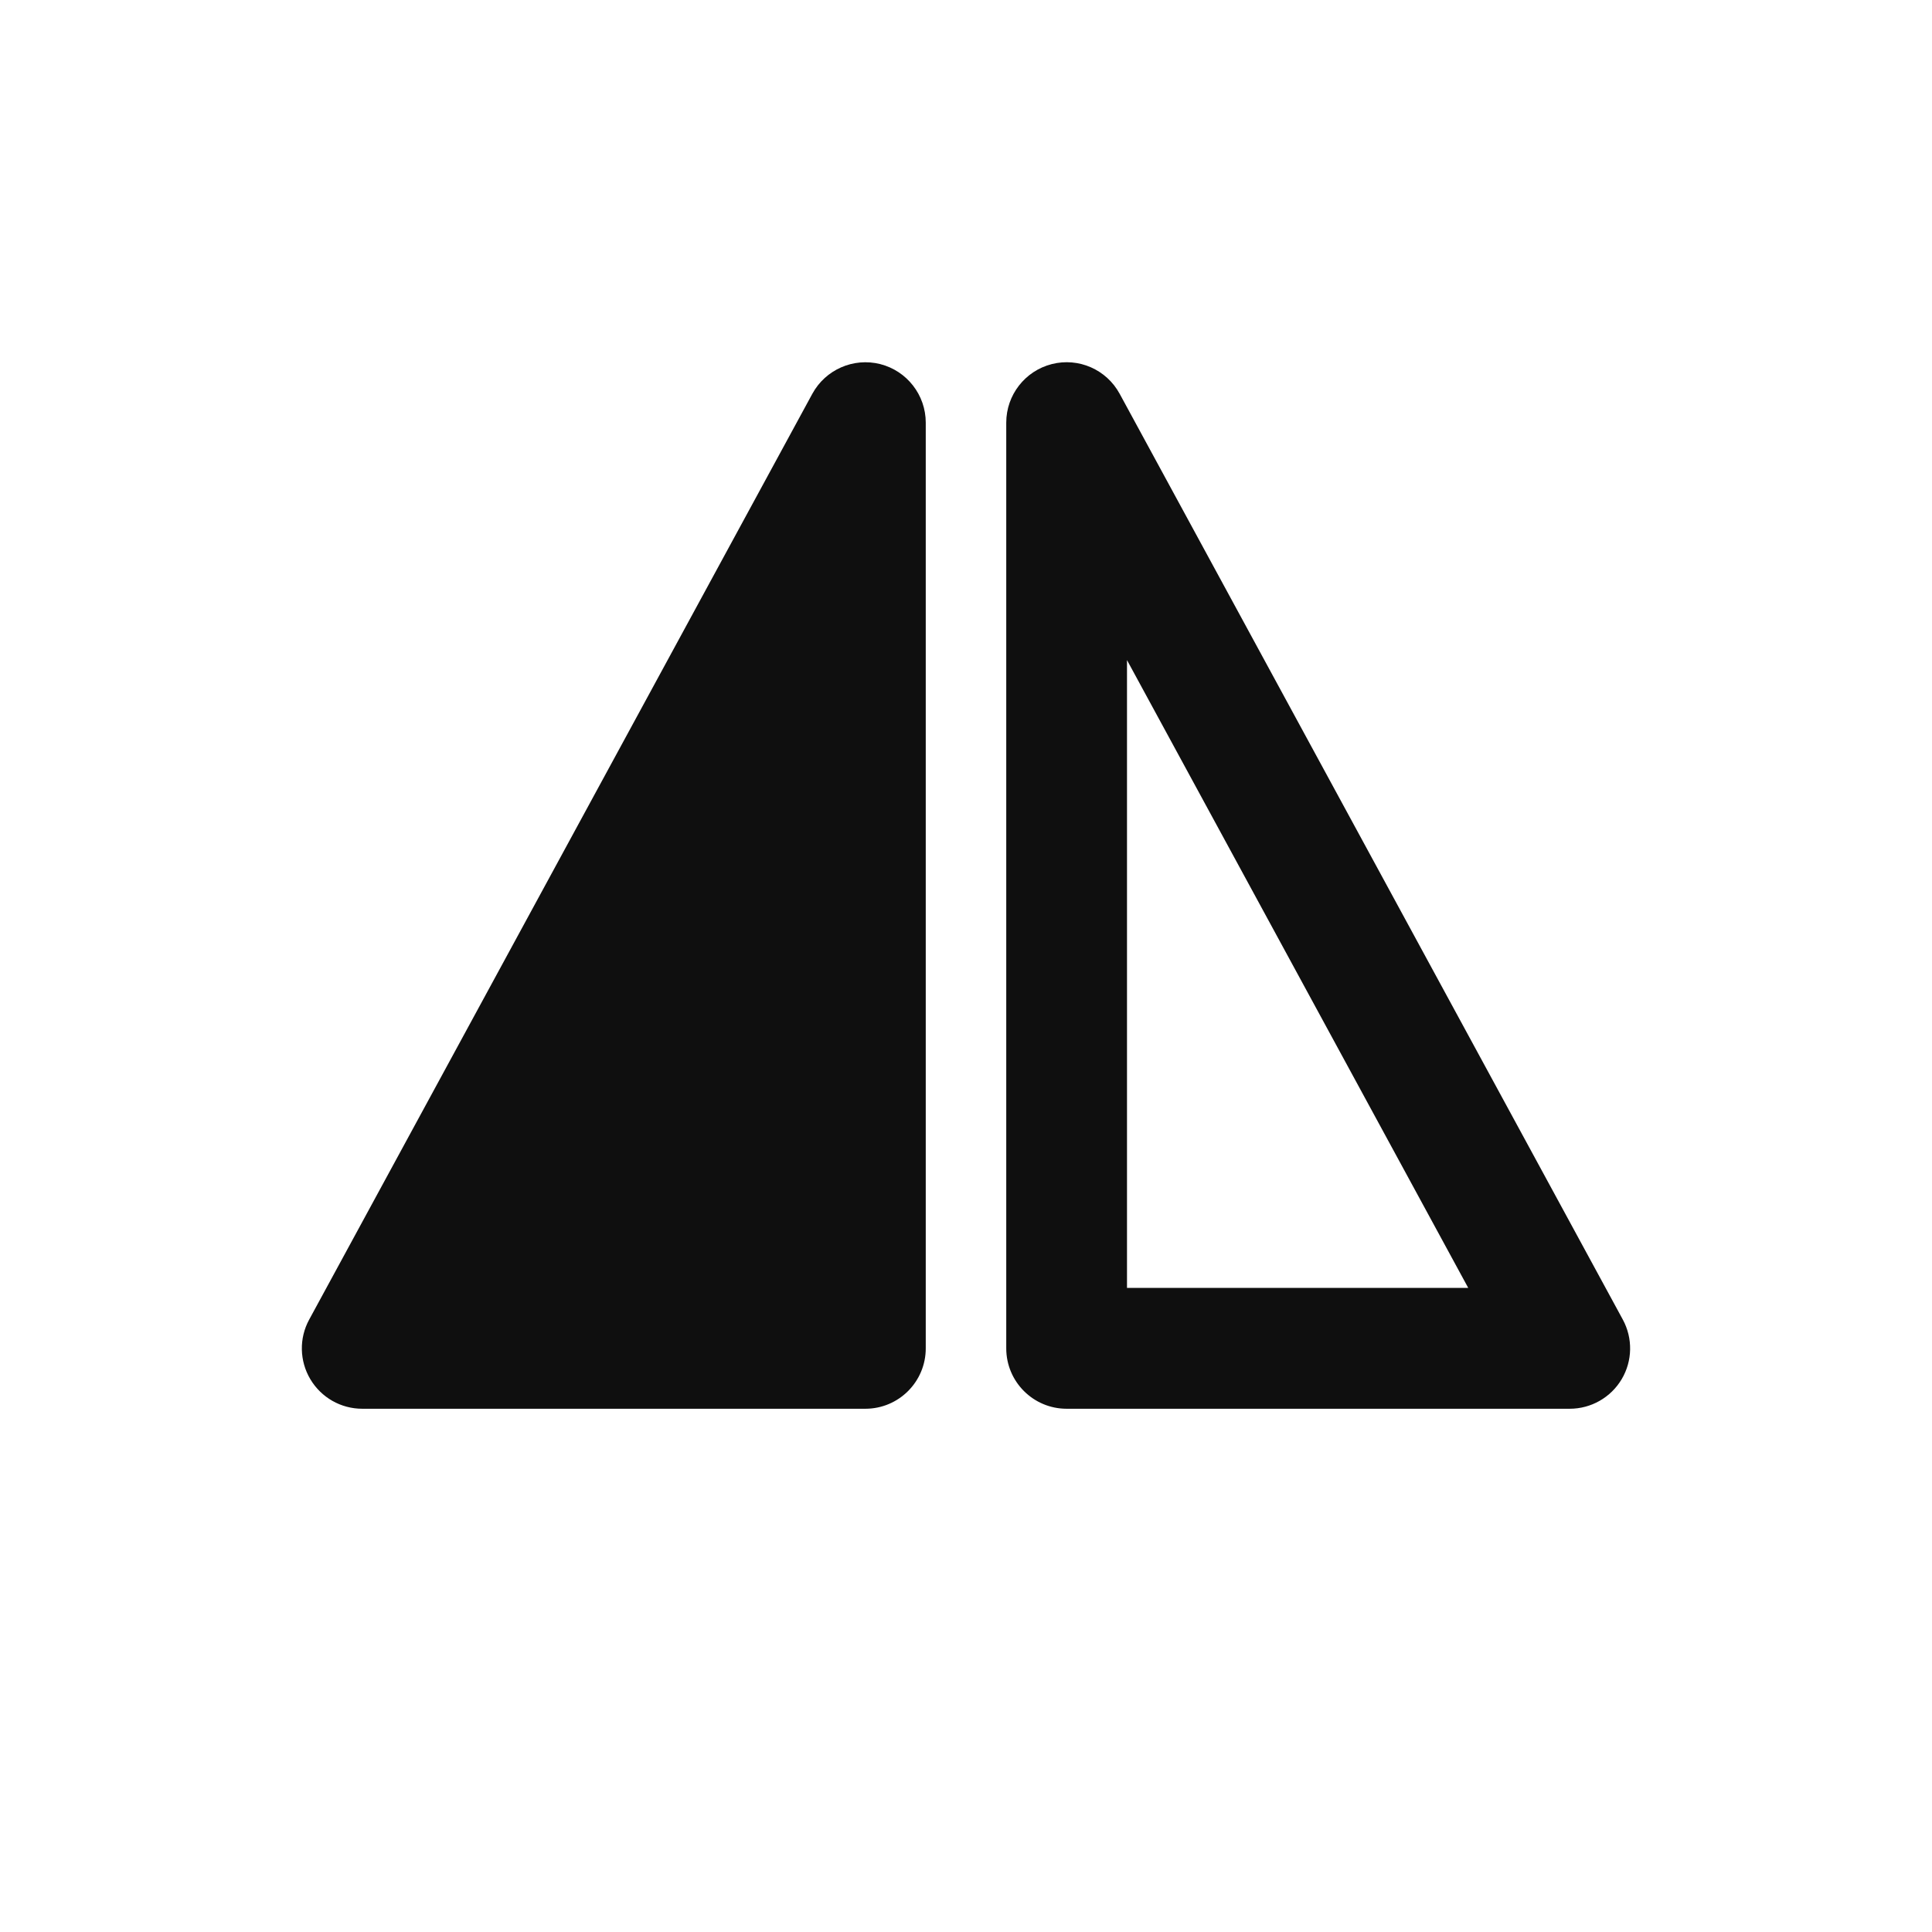
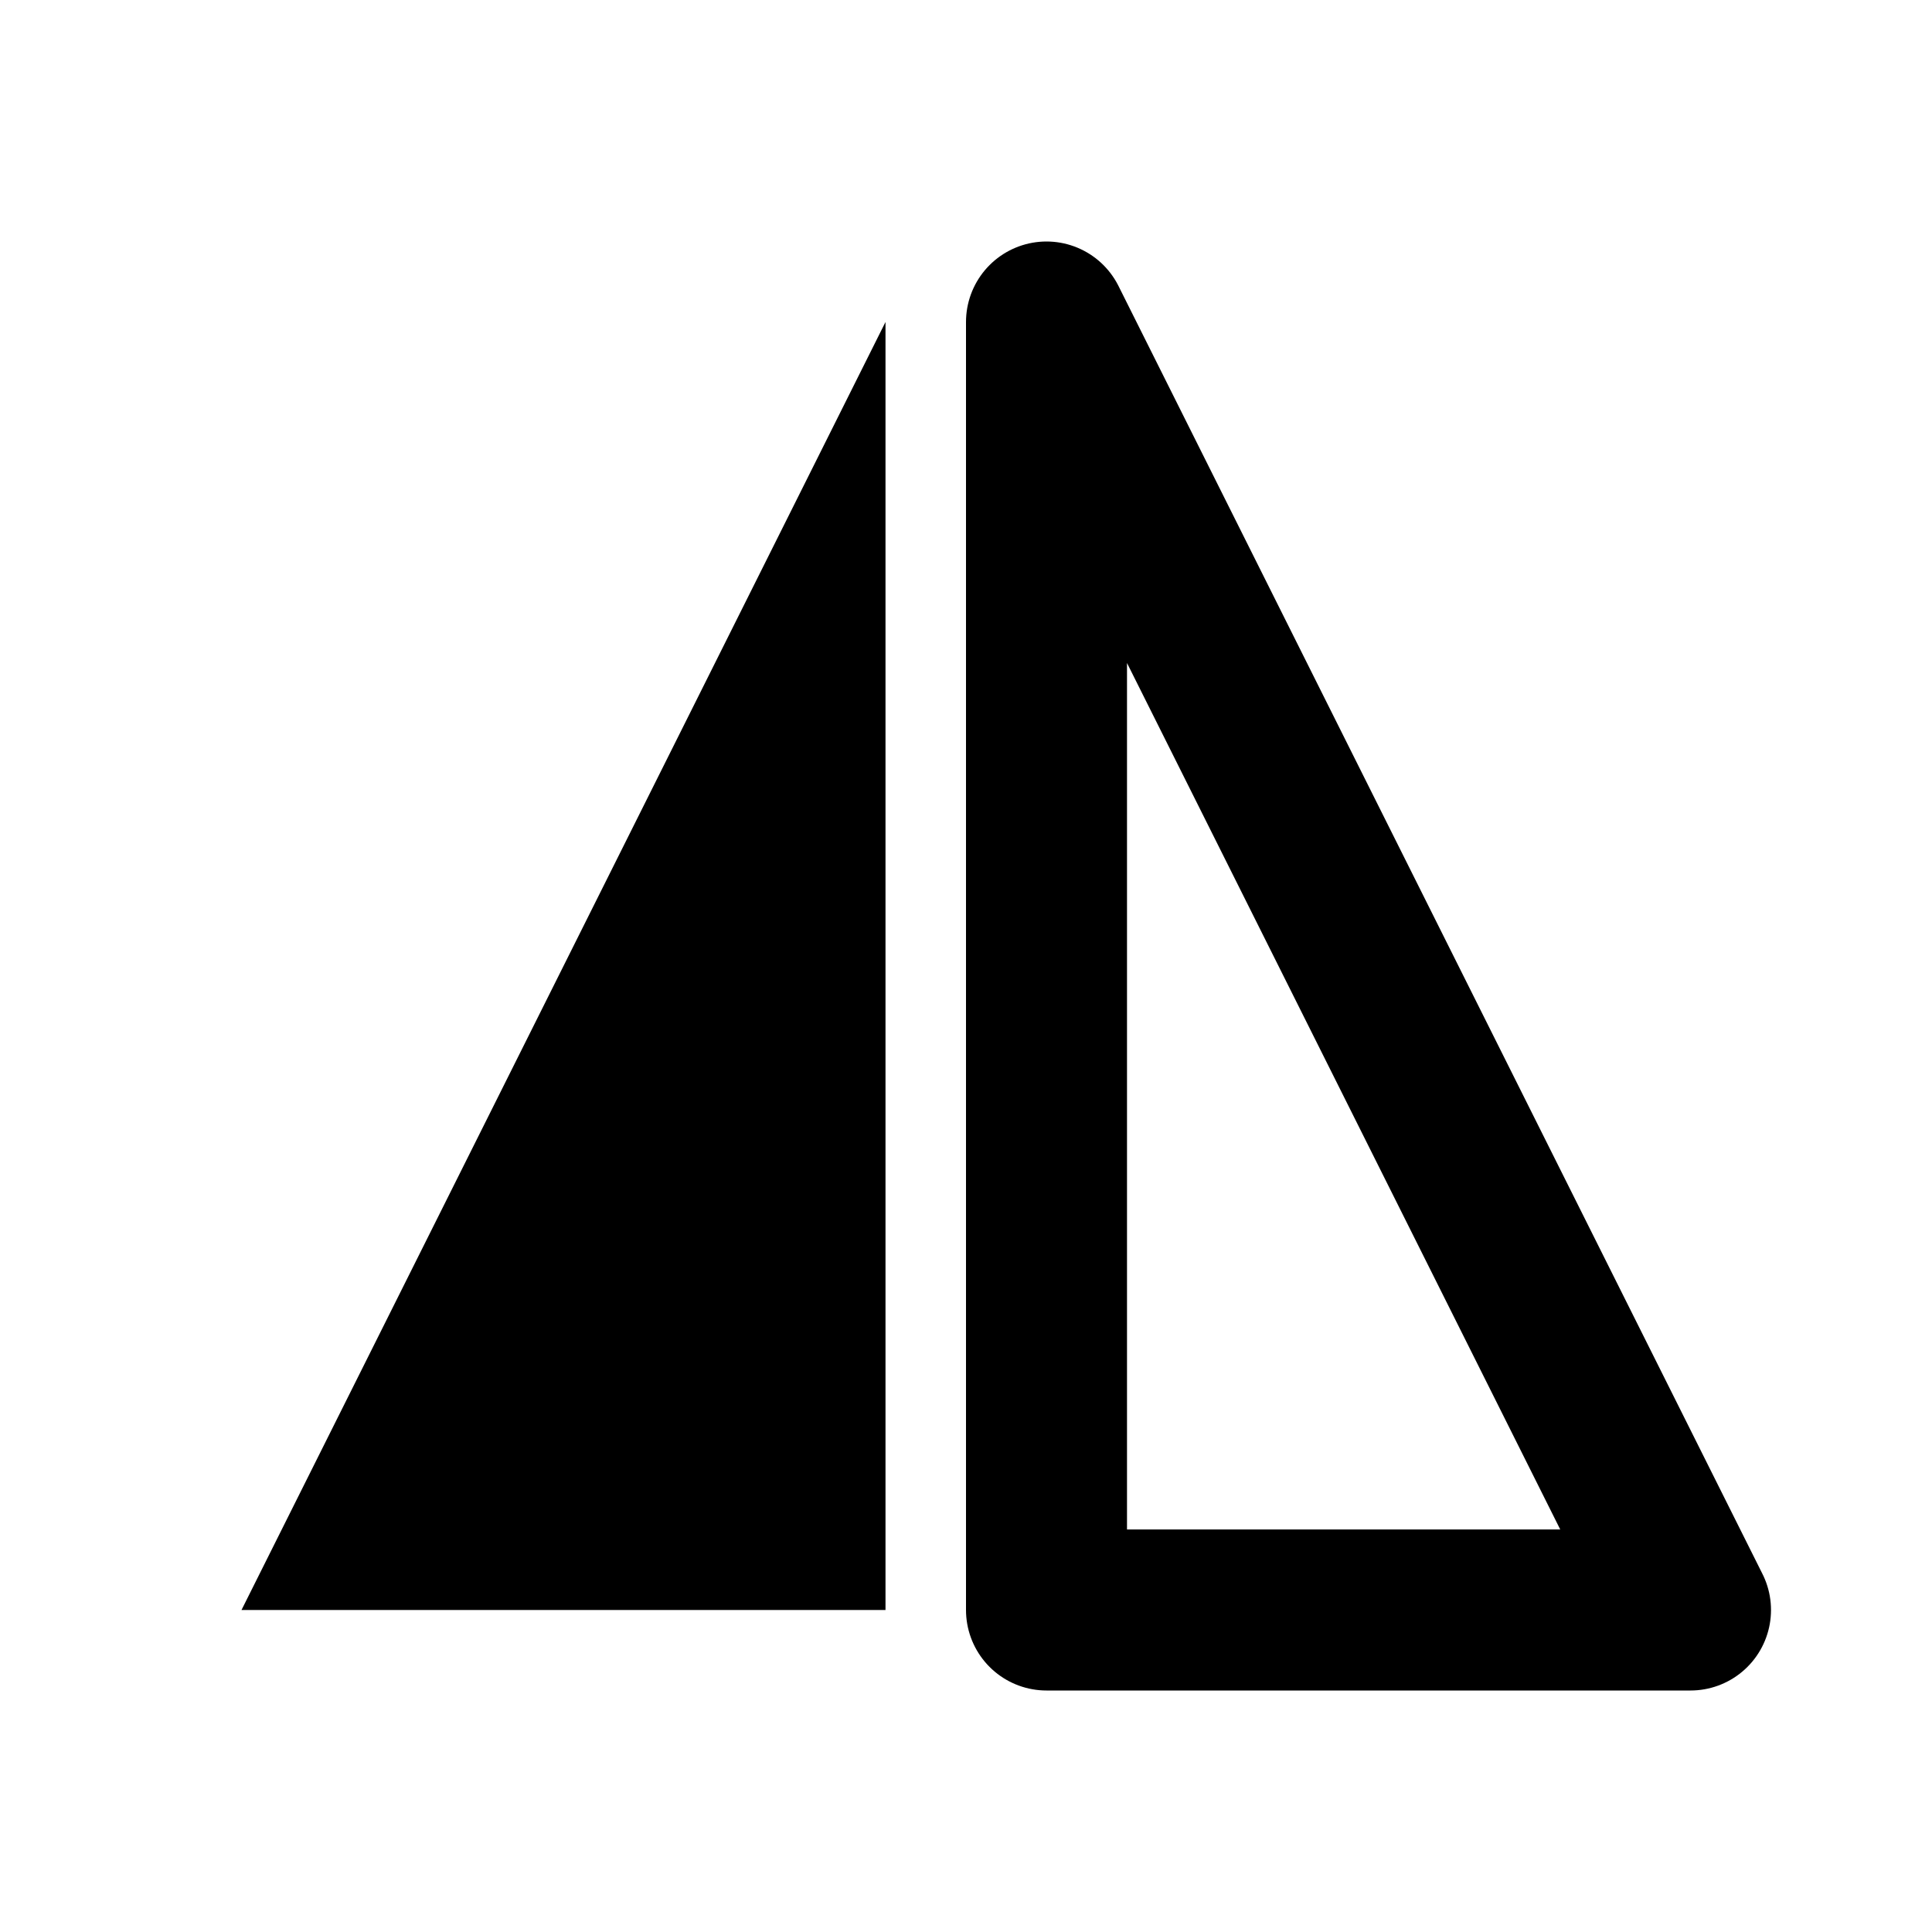
- <svg xmlns="http://www.w3.org/2000/svg" fill="none" height="24" viewBox="0 0 24 24" width="24">
-   <g fill="#000000f0">
-     <path d="m4.5 17.5c-.265 0-.509-.139-.645-.367-.135-.227-.141-.509-.014-.741l6.25-11.5c.164-.301.511-.453.844-.369.332.085.565.384.565.727v11.5c0 .414-.336.75-.75.75z" />
-     <path d="m20.145 17.133c-.135.227-.38.367-.645.367h-6.25c-.414 0-.75-.336-.75-.75v-11.5c0-.343.233-.642.565-.727.333-.085.68.067.844.369l6.25 11.5c.126.232.121.514-.014.741zm-6.145-8.933v7.799h4.239z" />
-   </g>
+ <svg xmlns="http://www.w3.org/2000/svg" viewBox="0 0 24 24">
+   <path d="M 11,4 L 11,20 L 3,20 Z" fill="currentColor" />
+   <path d="M 13,4 L 13,20 L 21,20 Z" fill="none" stroke="currentColor" stroke-width="2" stroke-linejoin="round" stroke-linecap="round" />
</svg>
